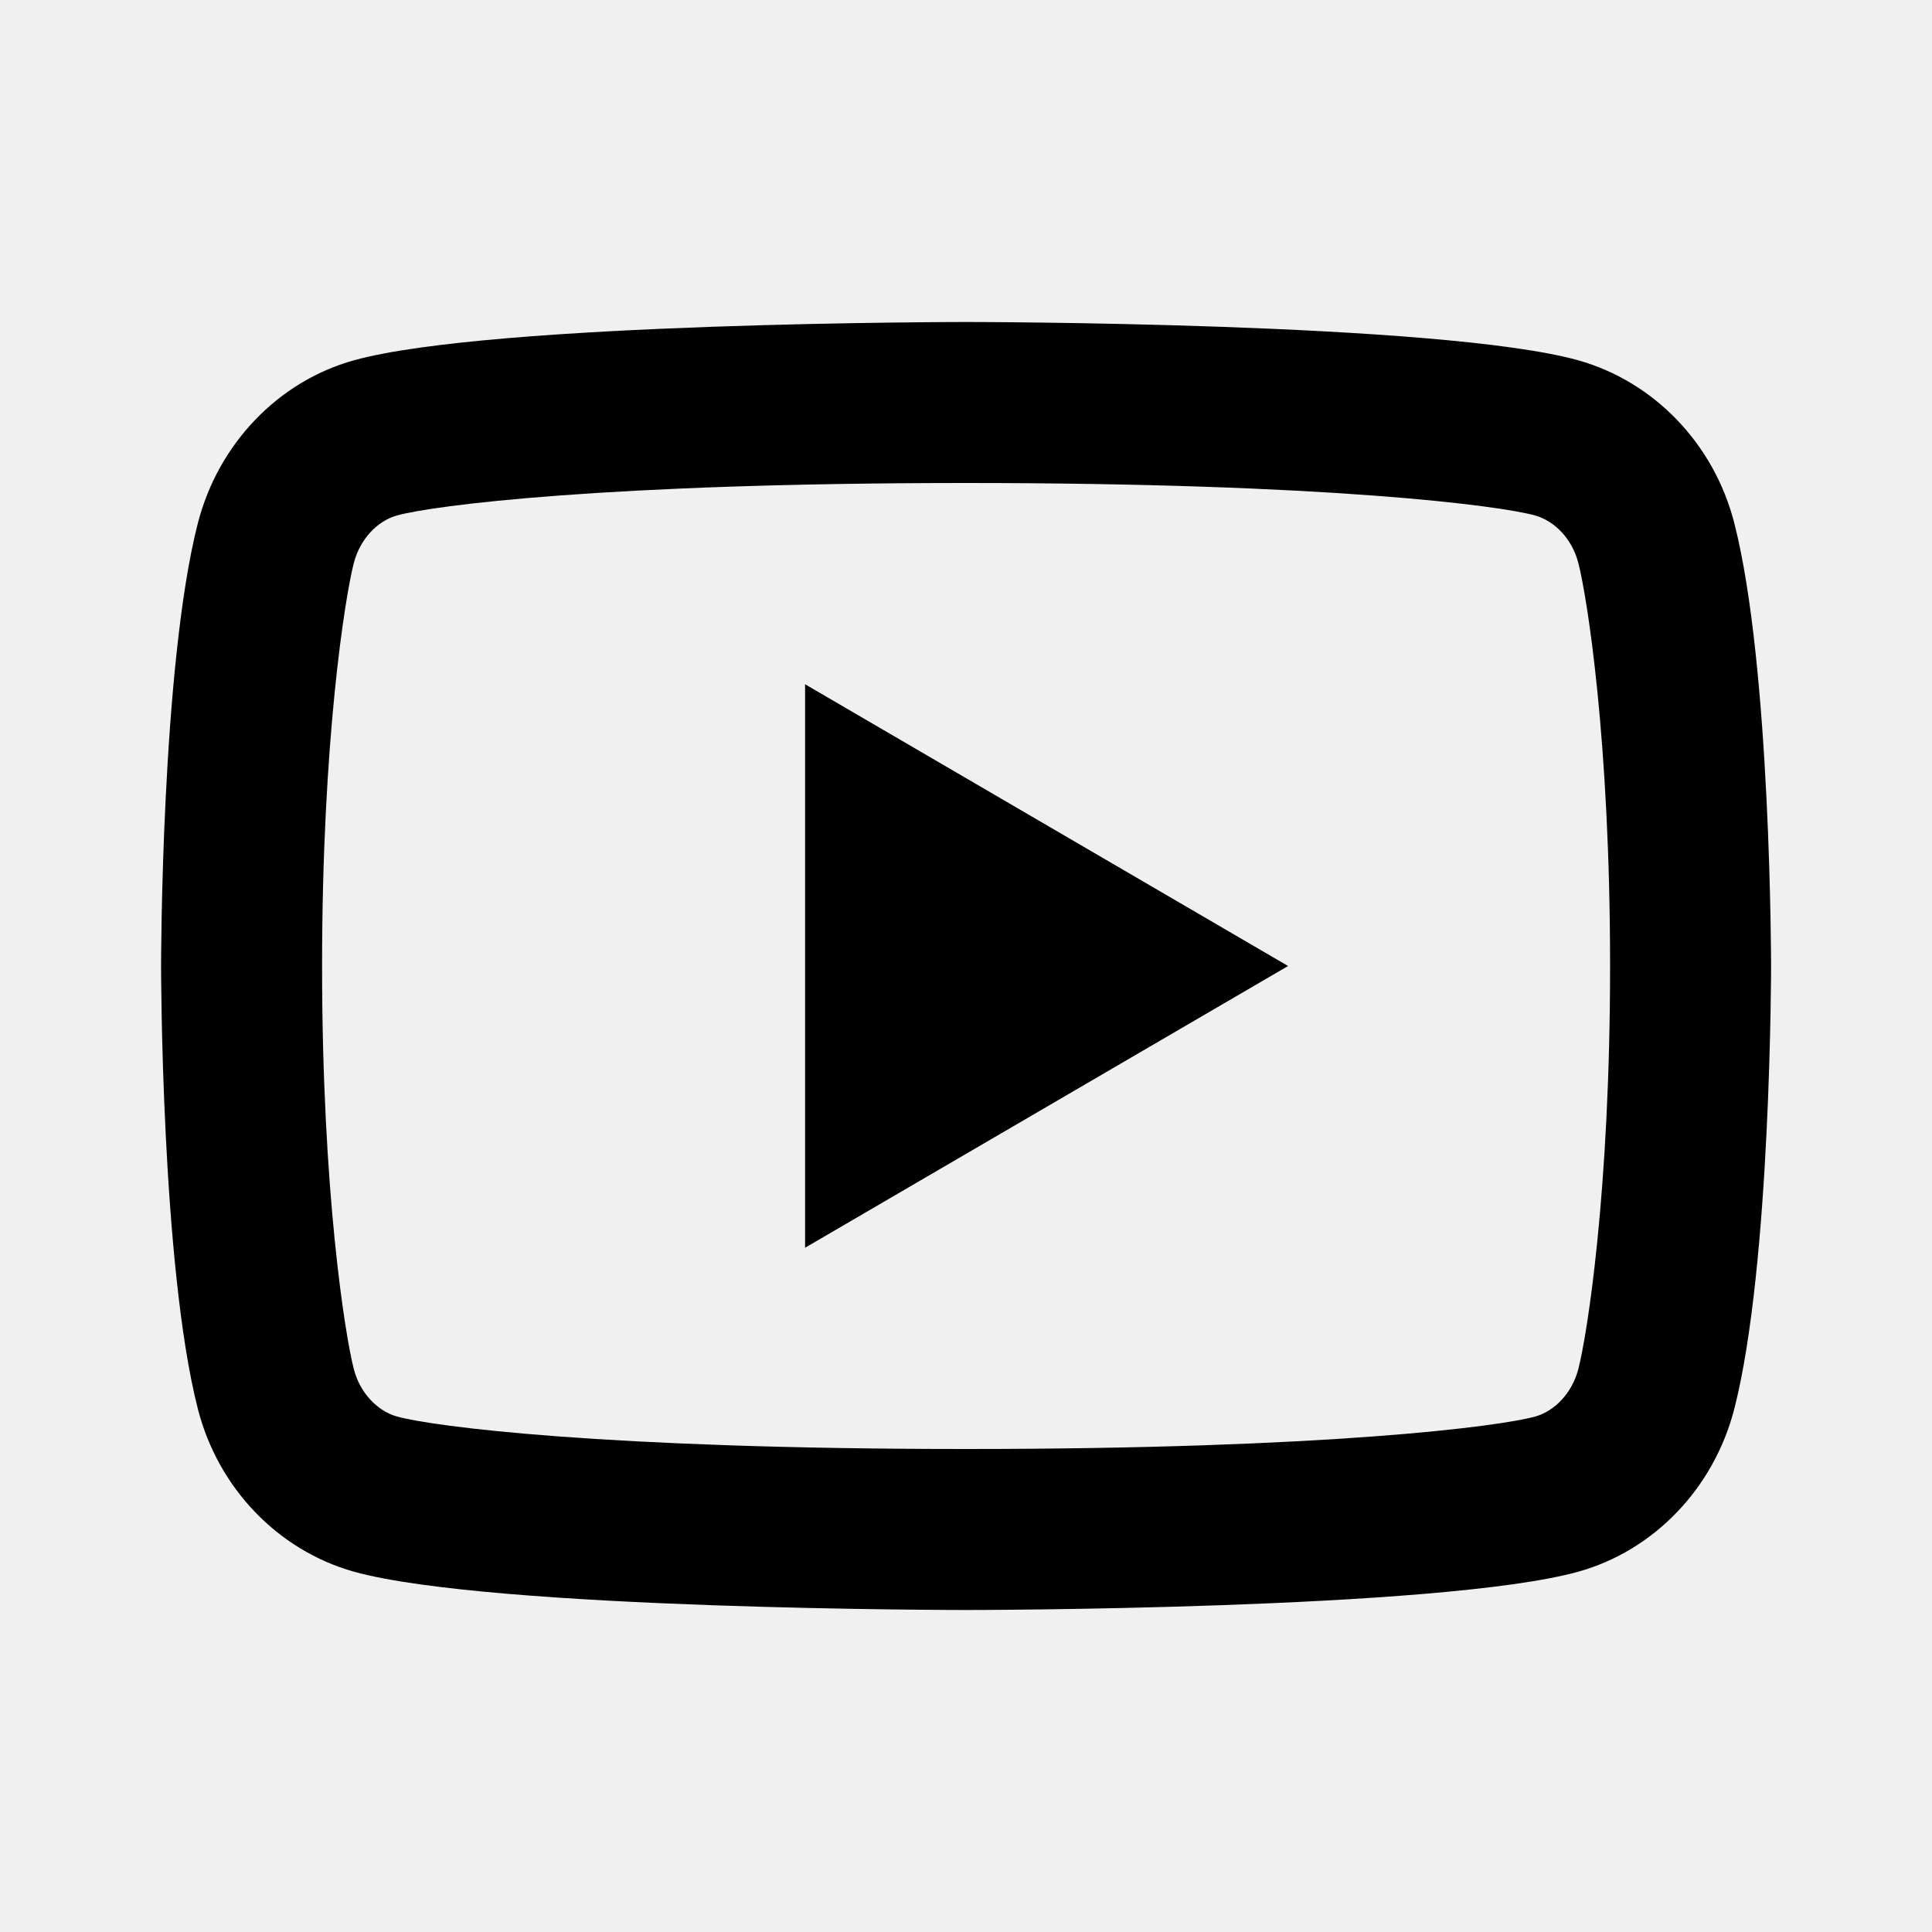
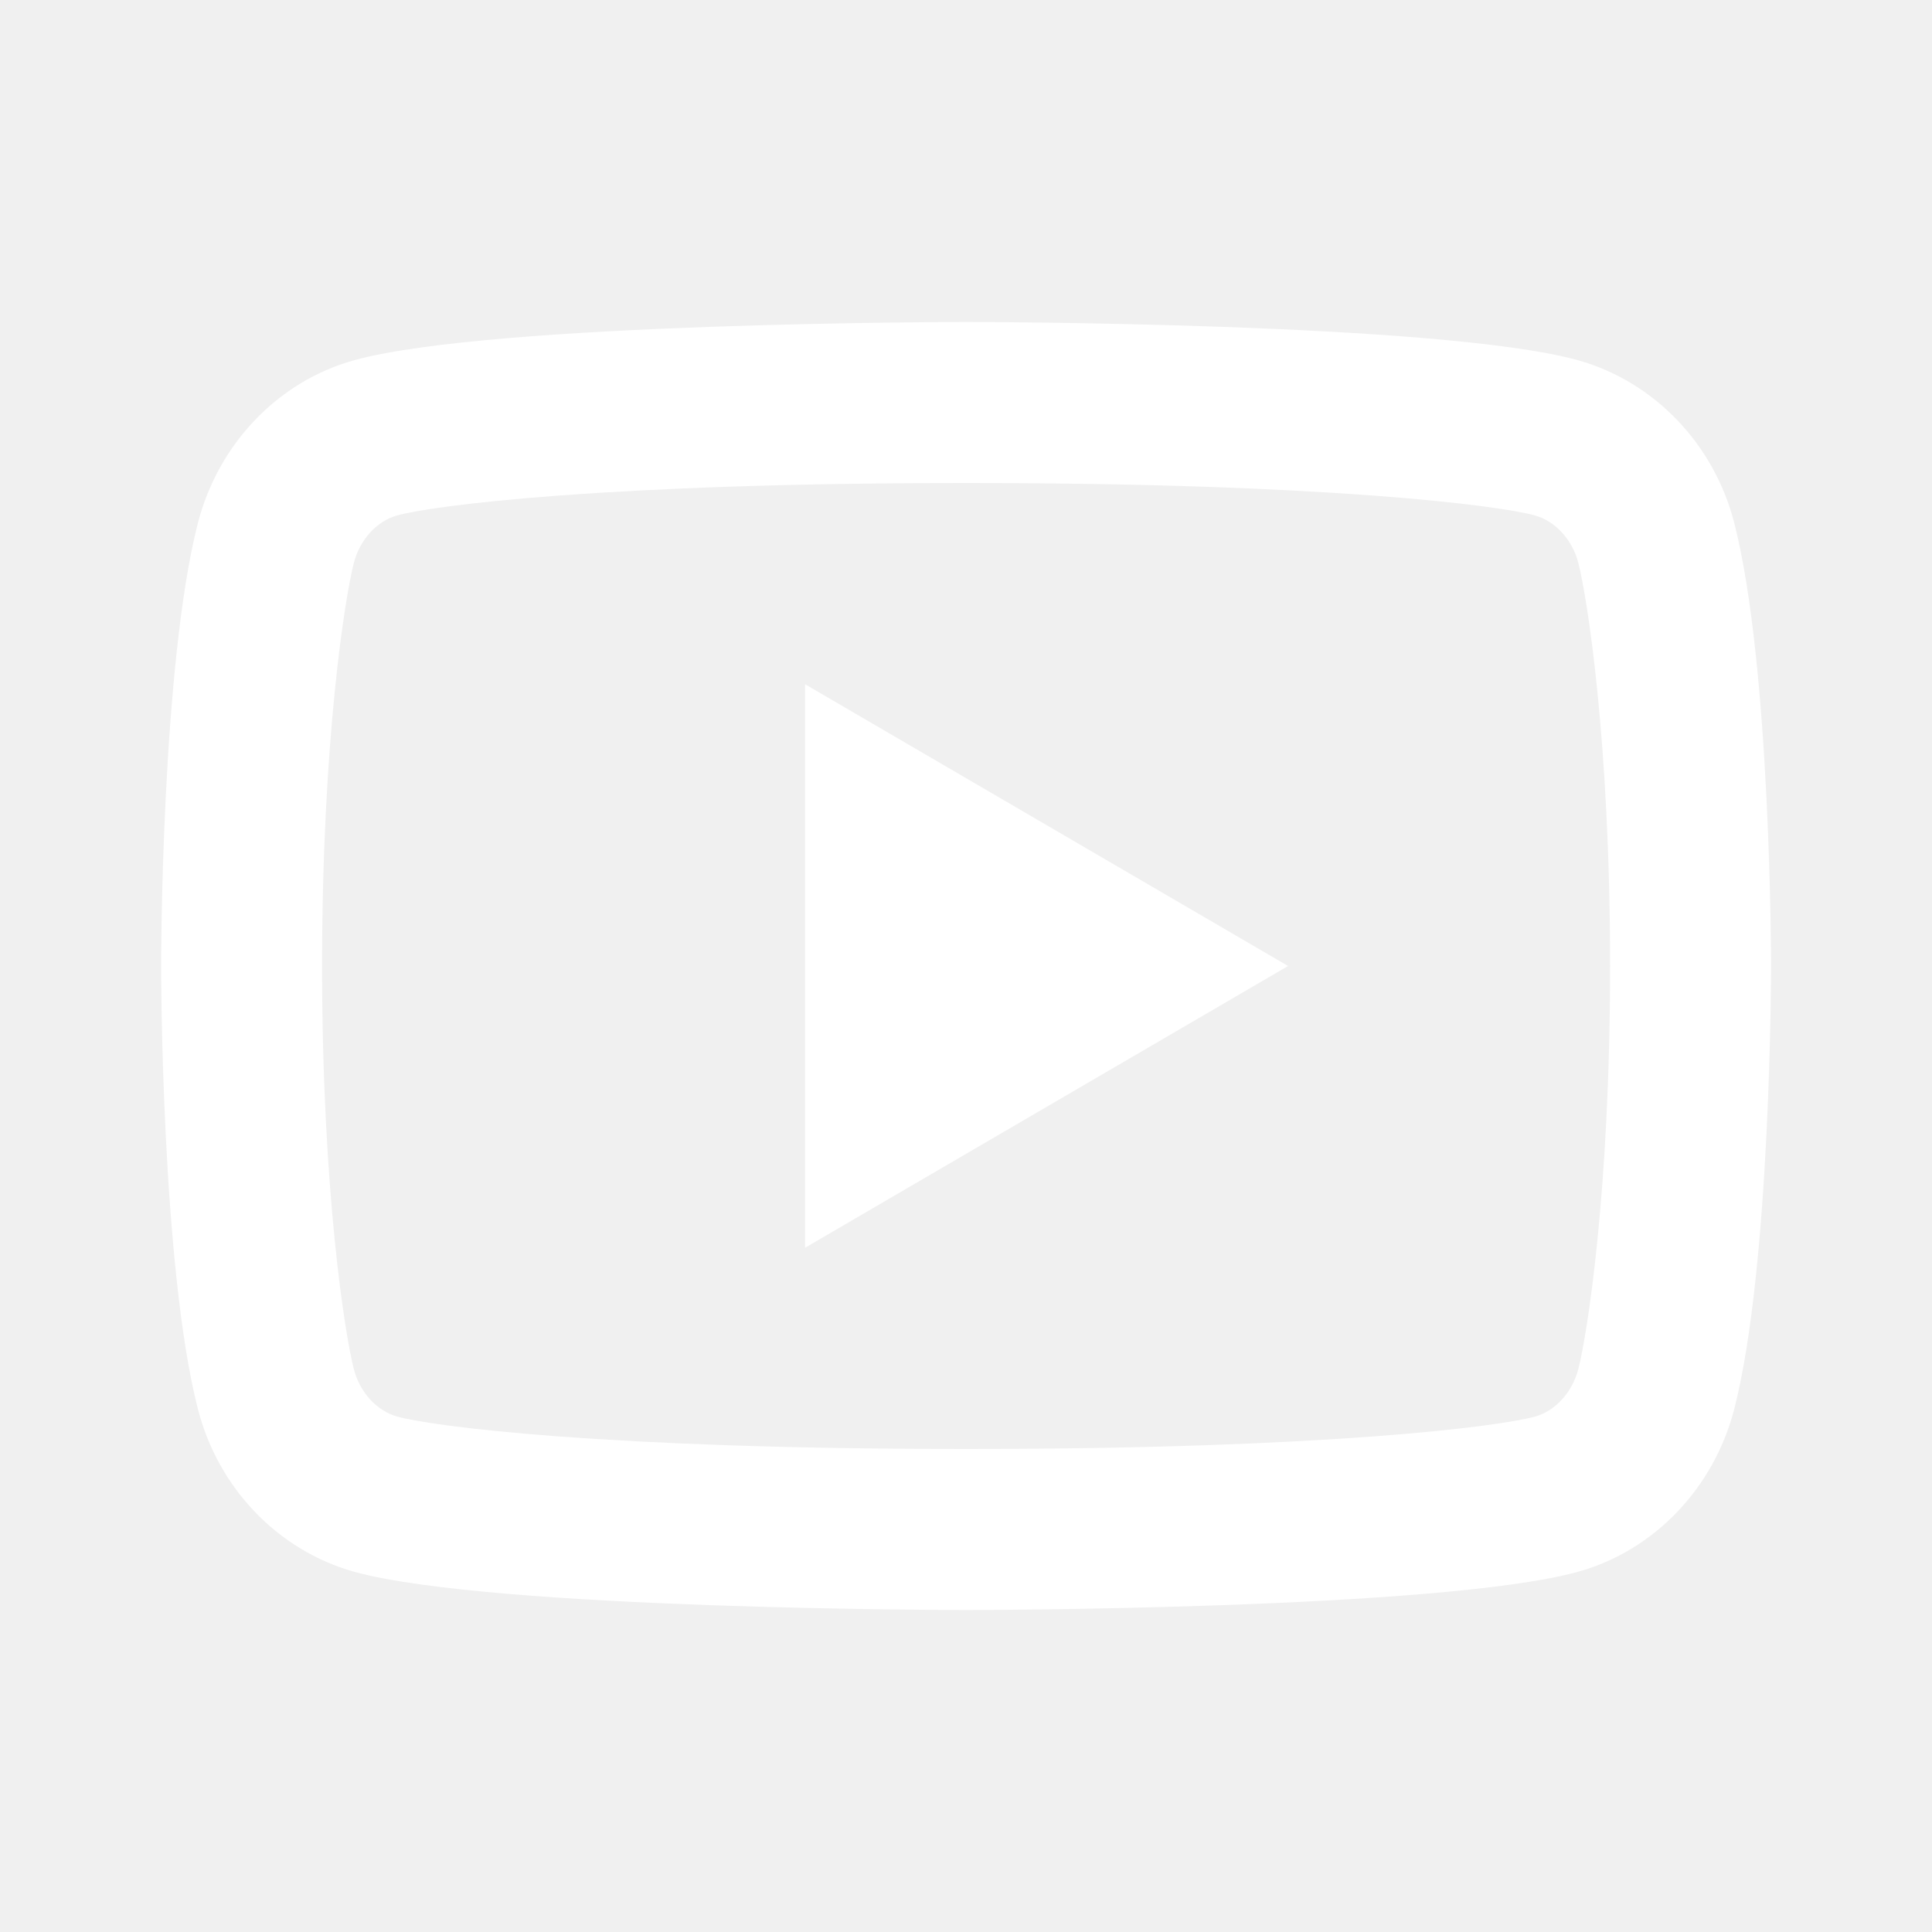
- <svg xmlns="http://www.w3.org/2000/svg" viewBox="0 0 24 24">
+ <svg xmlns="http://www.w3.org/2000/svg" fill="white" viewBox="0 0 24 24">
  <path d="M19.607 6.995C19.531 6.697 19.315 6.472 19.068 6.403C18.63 6.281 16.501 6 12.001 6C7.501 6 5.373 6.281 4.932 6.403C4.688 6.471 4.472 6.696 4.395 6.995C4.286 7.419 4.001 9.196 4.001 12C4.001 14.804 4.286 16.581 4.395 17.006C4.471 17.303 4.687 17.528 4.933 17.597C5.373 17.719 7.501 18 12.001 18C16.501 18 18.63 17.719 19.07 17.597C19.314 17.529 19.53 17.304 19.607 17.005C19.716 16.581 20.001 14.8 20.001 12C20.001 9.2 19.716 7.419 19.607 6.995ZM21.544 6.498C22.001 8.28 22.001 12 22.001 12C22.001 12 22.001 15.72 21.544 17.502C21.29 18.487 20.547 19.262 19.606 19.524C17.897 20 12.001 20 12.001 20C12.001 20 6.108 20 4.396 19.524C3.451 19.258 2.709 18.484 2.458 17.502C2.001 15.72 2.001 12 2.001 12C2.001 12 2.001 8.28 2.458 6.498C2.712 5.513 3.455 4.738 4.396 4.476C6.108 4 12.001 4 12.001 4C12.001 4 17.897 4 19.606 4.476C20.55 4.742 21.293 5.516 21.544 6.498ZM10.001 15.5V8.5L16.001 12L10.001 15.5Z" />
</svg>
